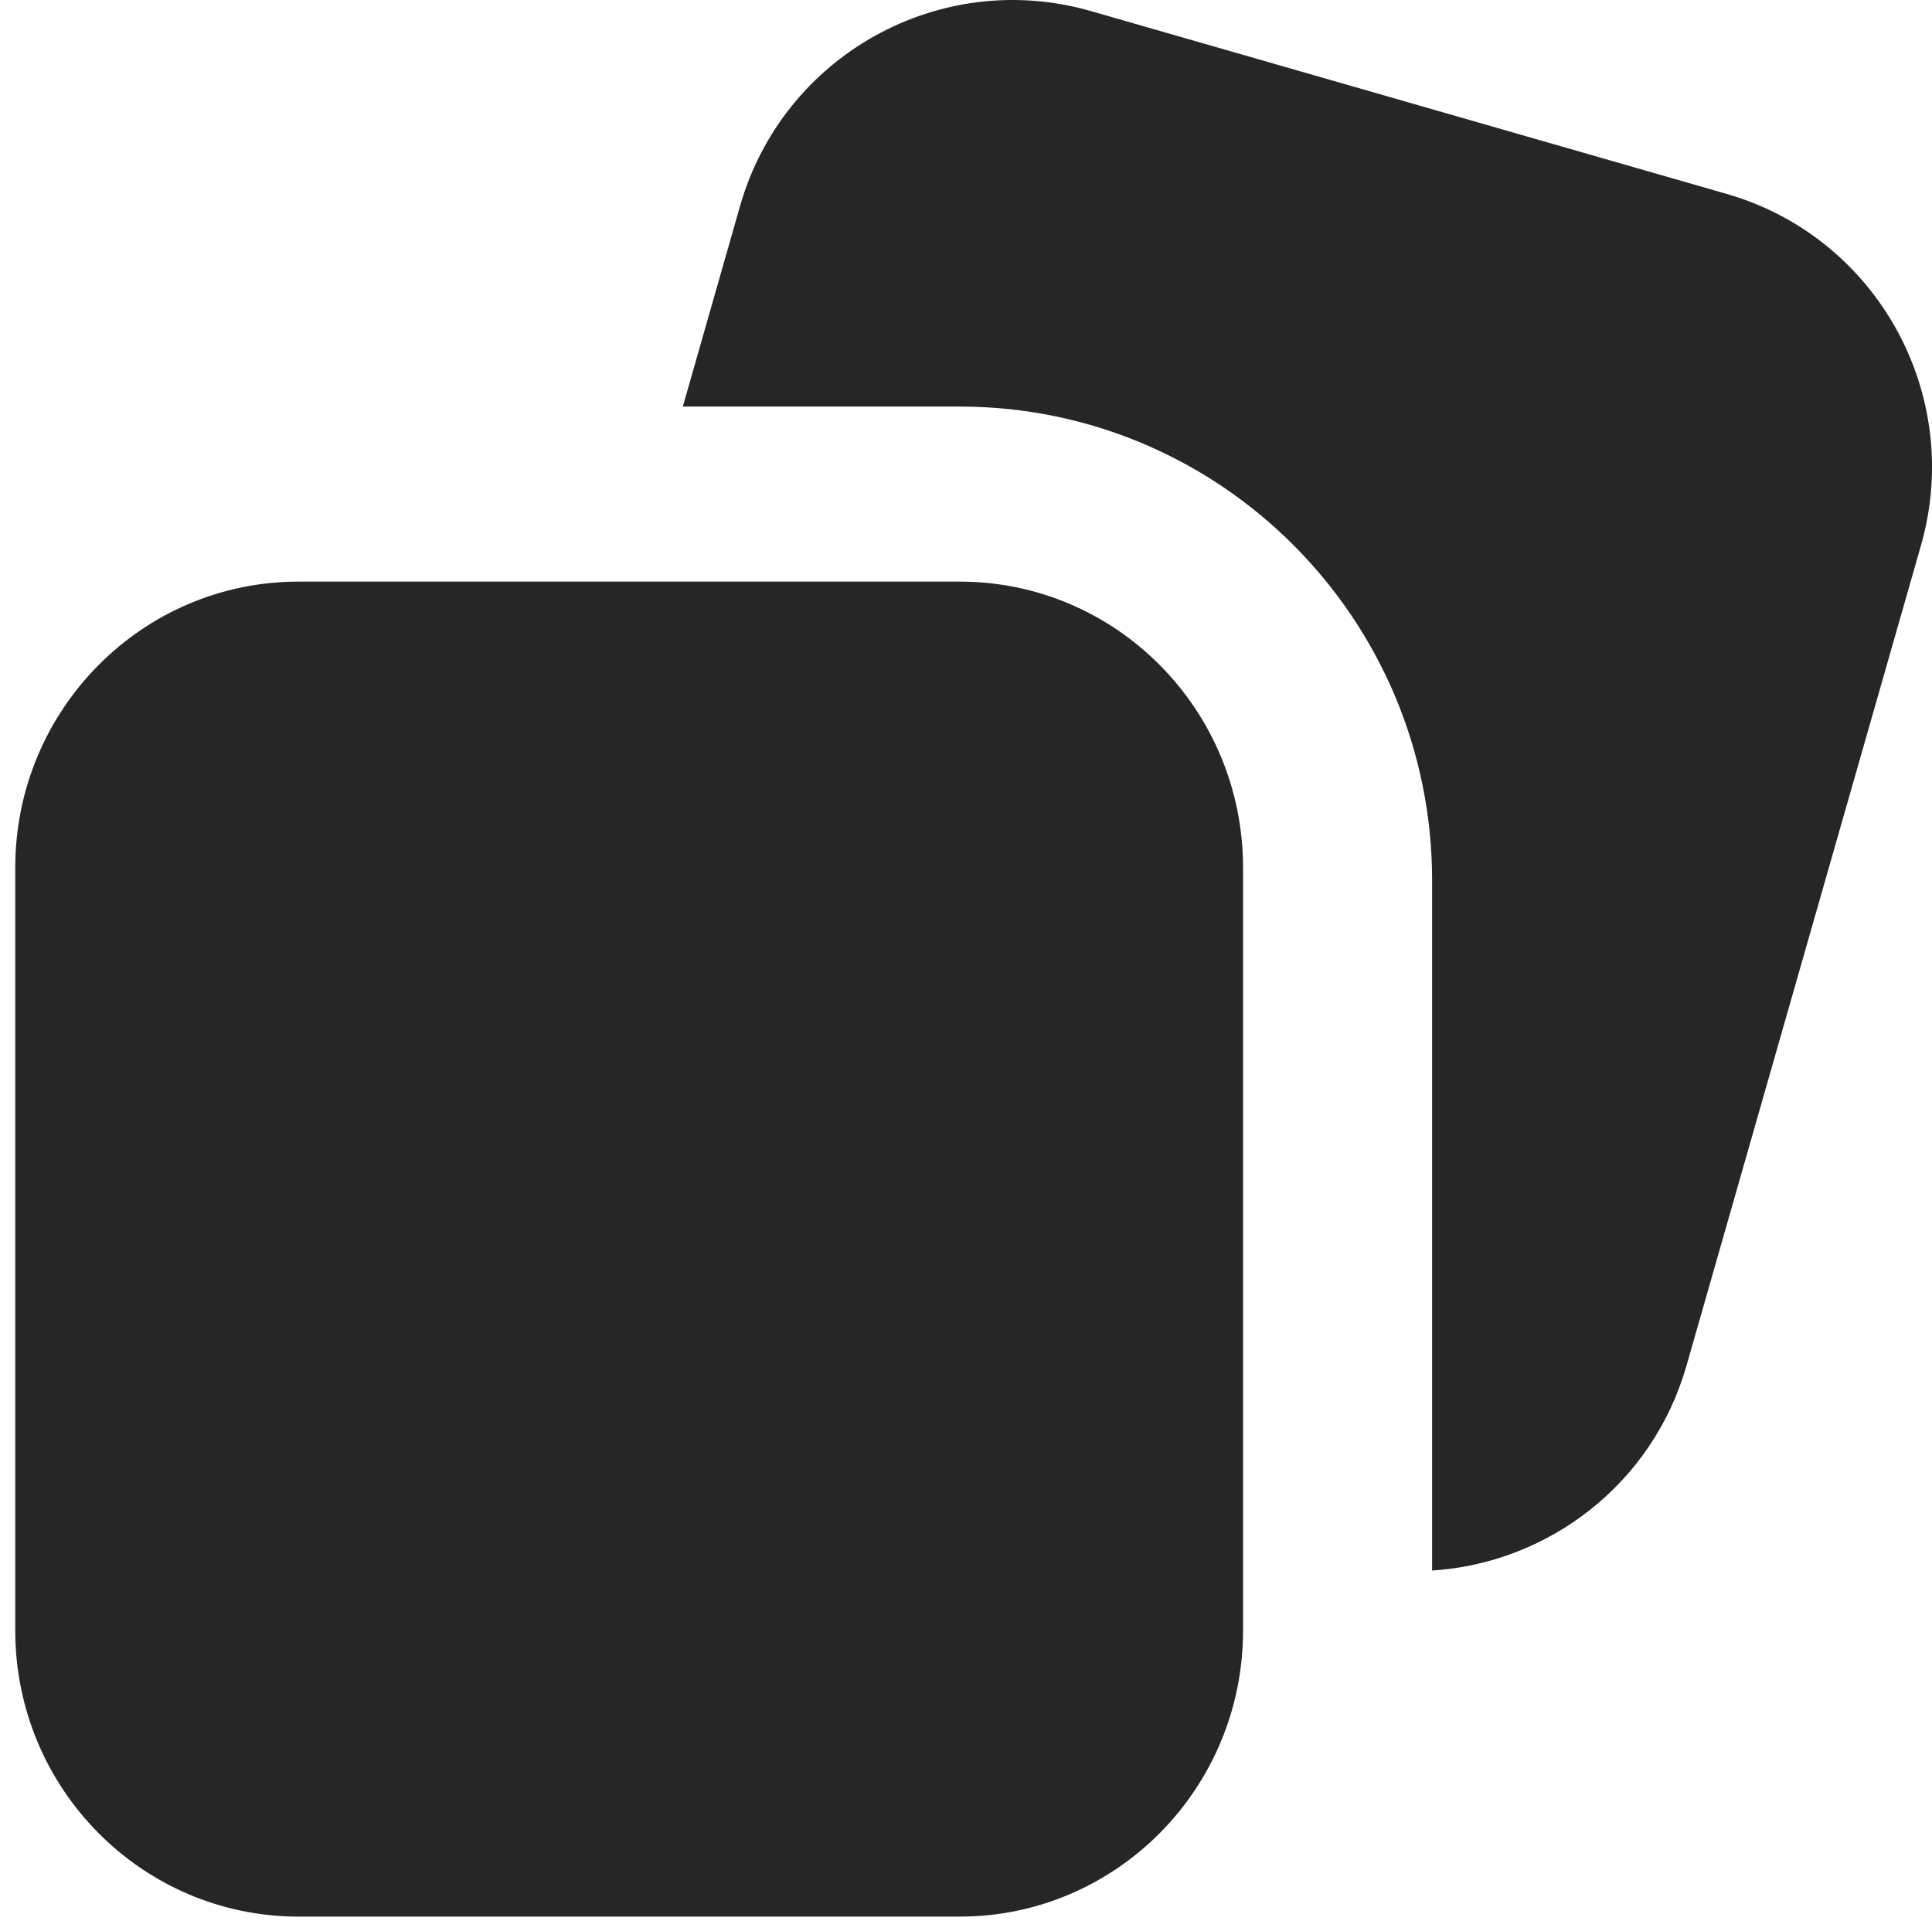
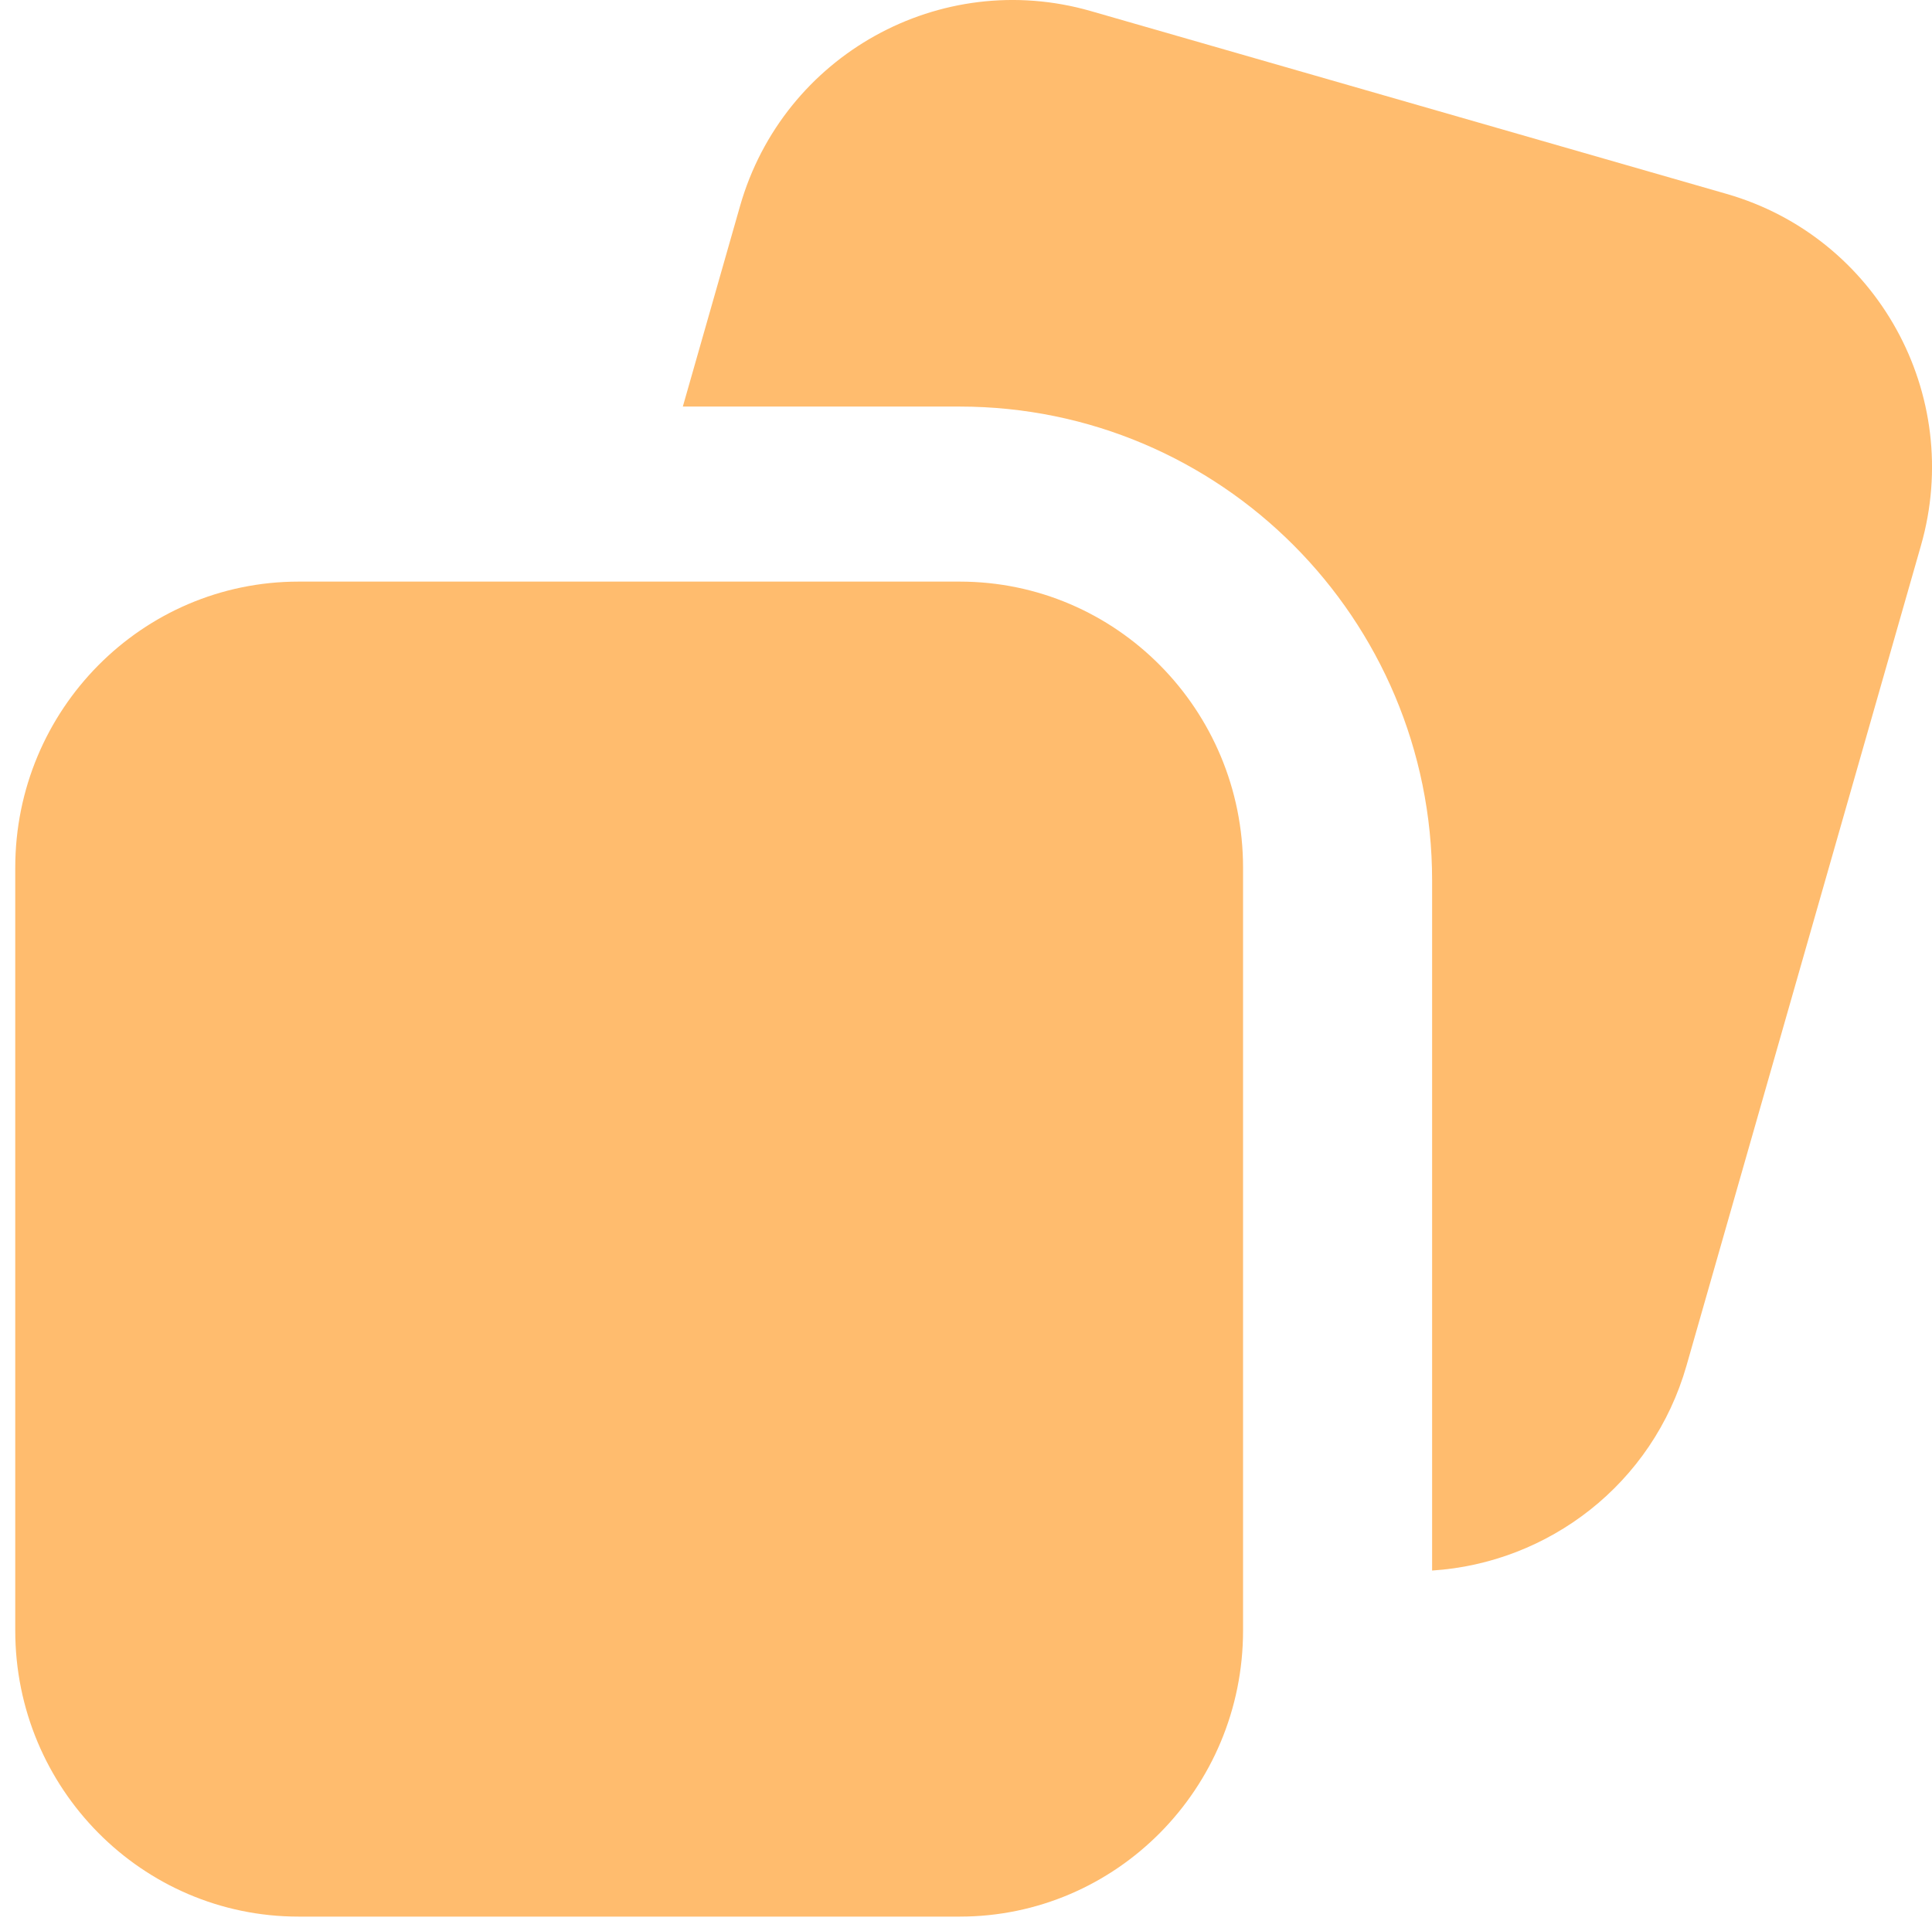
<svg xmlns="http://www.w3.org/2000/svg" version="1.1" viewBox="0 0 23.054 23.044">
  <g>
    <rect height="23.044" opacity="0" width="23.054" x="0" y="0" />
-     <path d="M11.452 6.941C13.32 6.941 14.833 8.469 14.833 10.355L14.833 19.459C14.833 21.344 13.319 22.873 11.452 22.873L3.563 22.873C1.696 22.873 0.182 21.344 0.182 19.459L0.182 10.355C0.182 8.469 1.696 6.941 3.563 6.941L11.452 6.941ZM8.831 2.458C9.346 0.657 11.22-0.384 13.016 0.132L20.603 2.314C22.399 2.83 23.438 4.71 22.922 6.511L20.125 16.296C19.721 17.712 18.476 18.654 17.089 18.743L17.089 10.507C17.089 7.384 14.565 4.852 11.451 4.852L8.148 4.852L8.831 2.458Z" fill="black" fill-opacity="0.85" />
+     <path d="M11.452 6.941C13.32 6.941 14.833 8.469 14.833 10.355L14.833 19.459C14.833 21.344 13.319 22.873 11.452 22.873L3.563 22.873C1.696 22.873 0.182 21.344 0.182 19.459L0.182 10.355C0.182 8.469 1.696 6.941 3.563 6.941L11.452 6.941ZM8.831 2.458C9.346 0.657 11.22-0.384 13.016 0.132L20.603 2.314C22.399 2.83 23.438 4.71 22.922 6.511L20.125 16.296C19.721 17.712 18.476 18.654 17.089 18.743L17.089 10.507C17.089 7.384 14.565 4.852 11.451 4.852L8.148 4.852L8.831 2.458Z" fill="#ffbc6e" />
  </g>
</svg>
